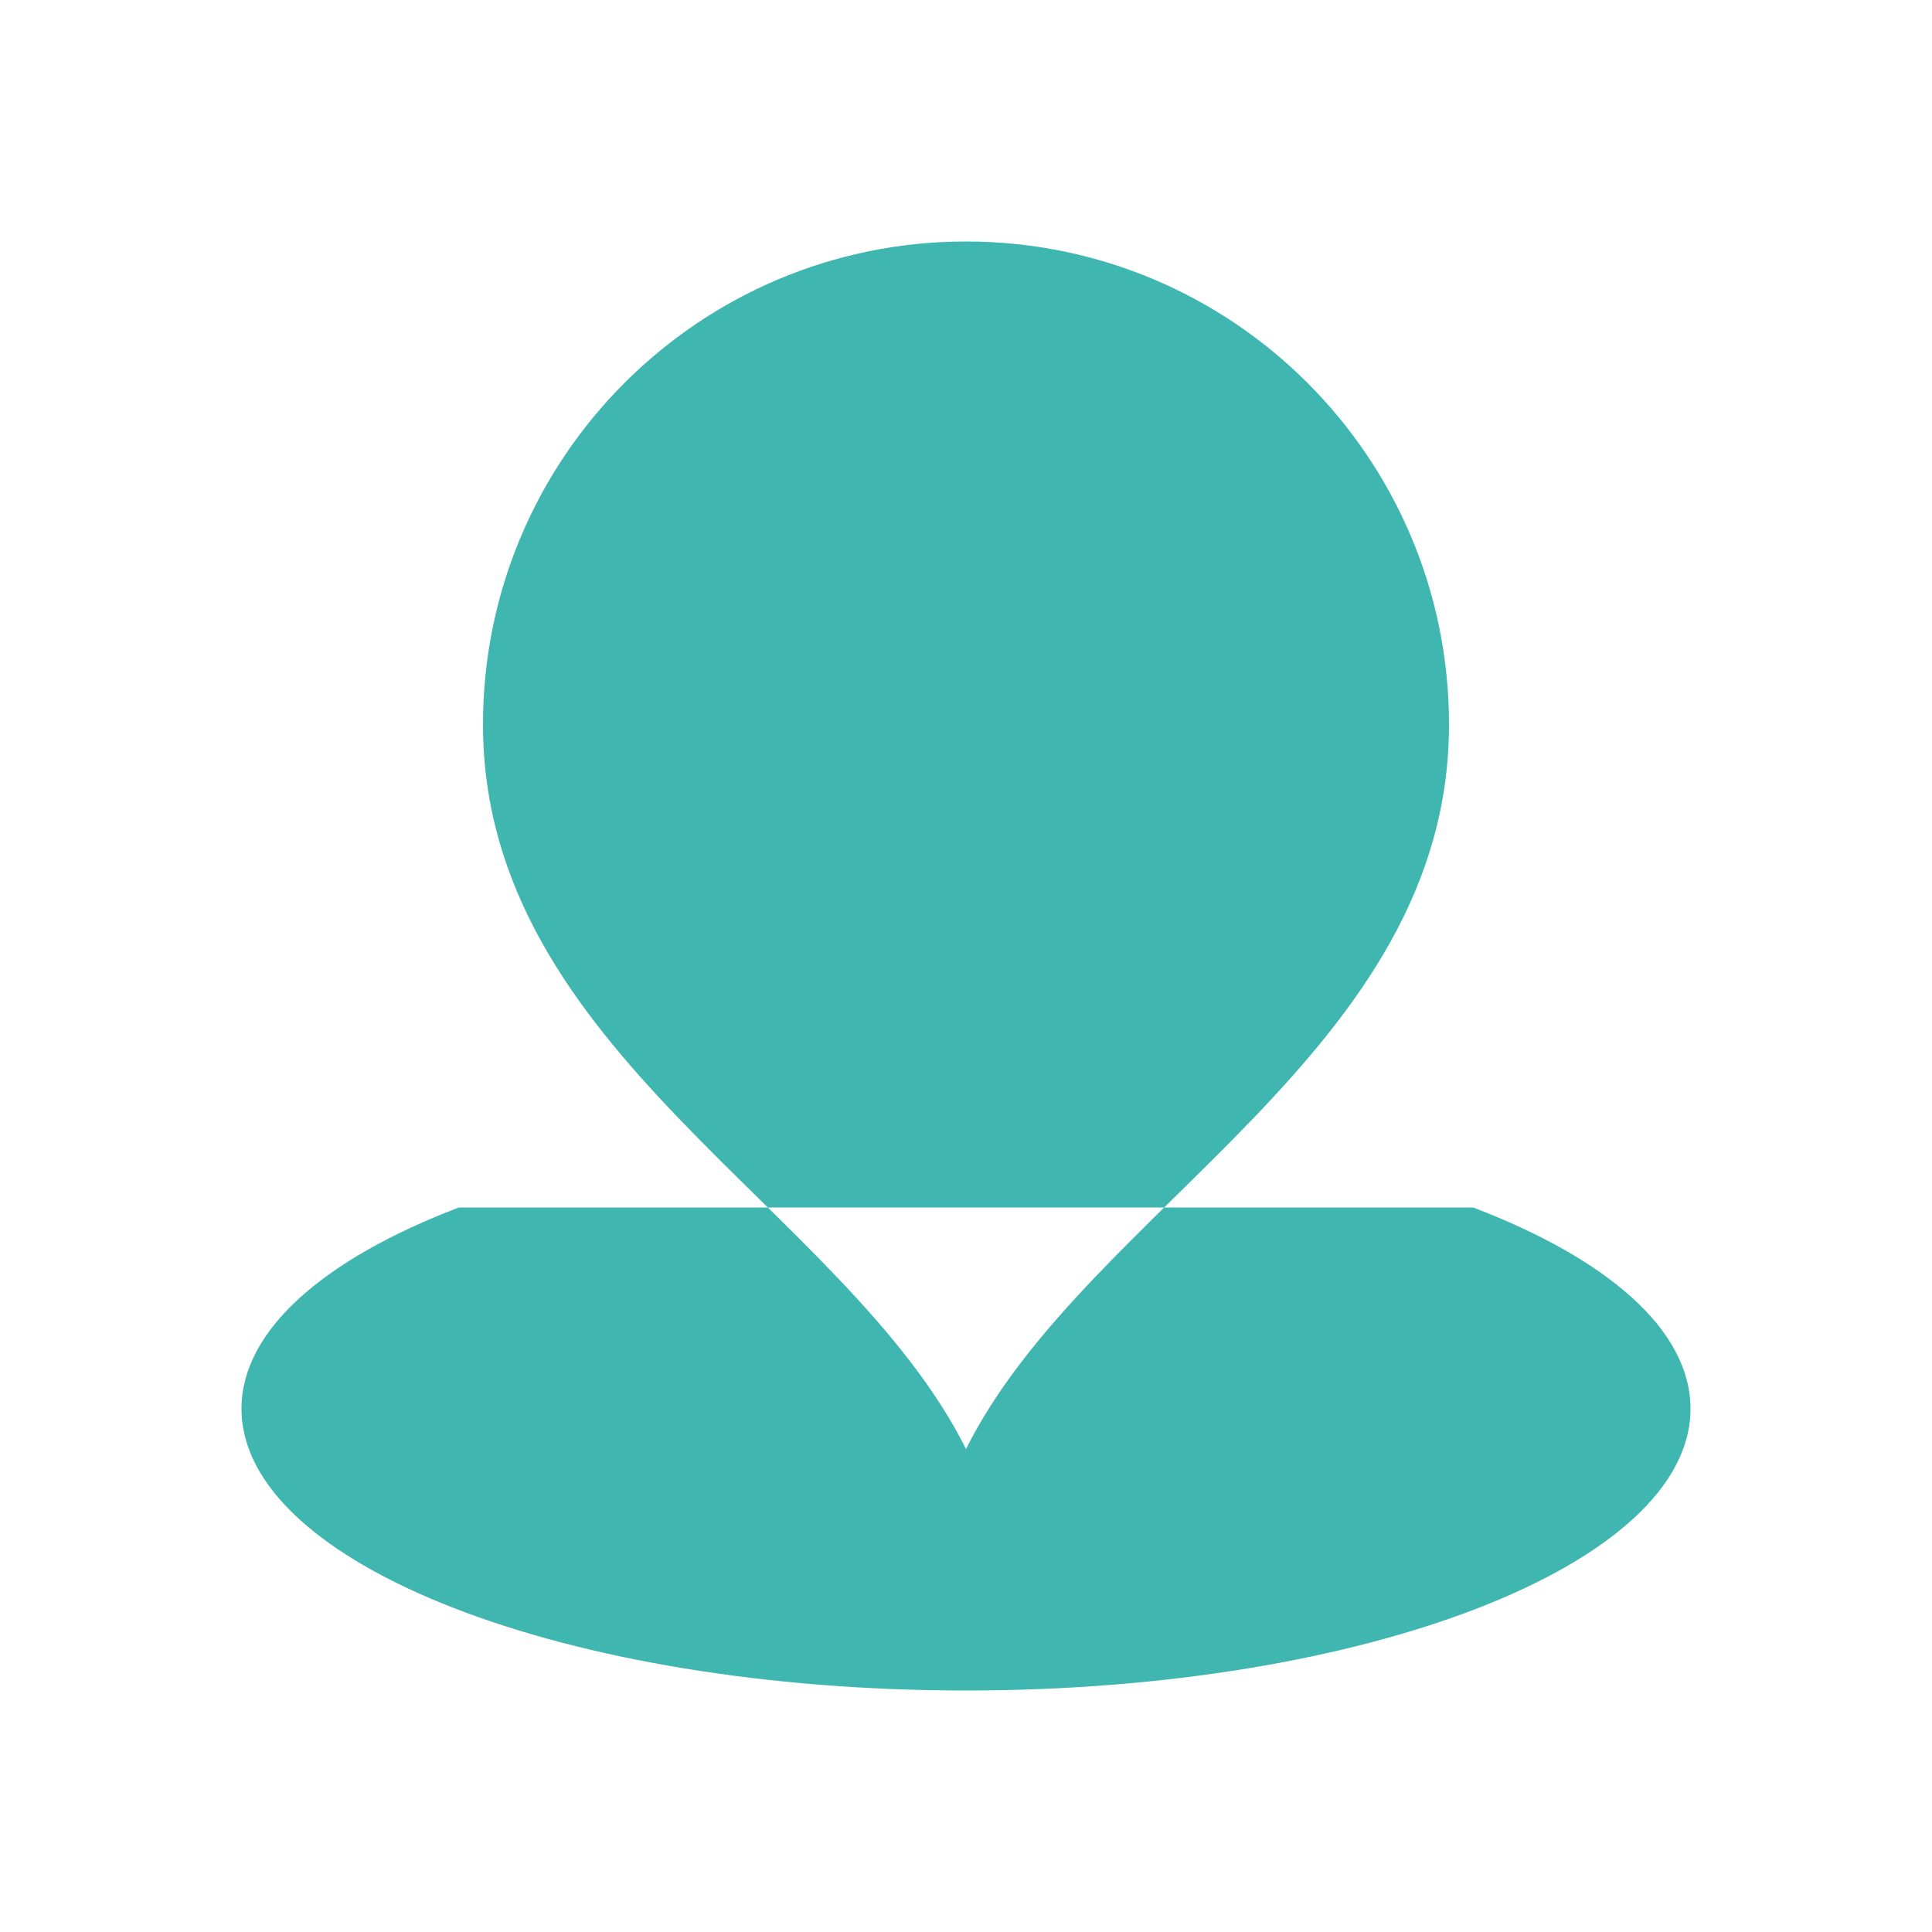
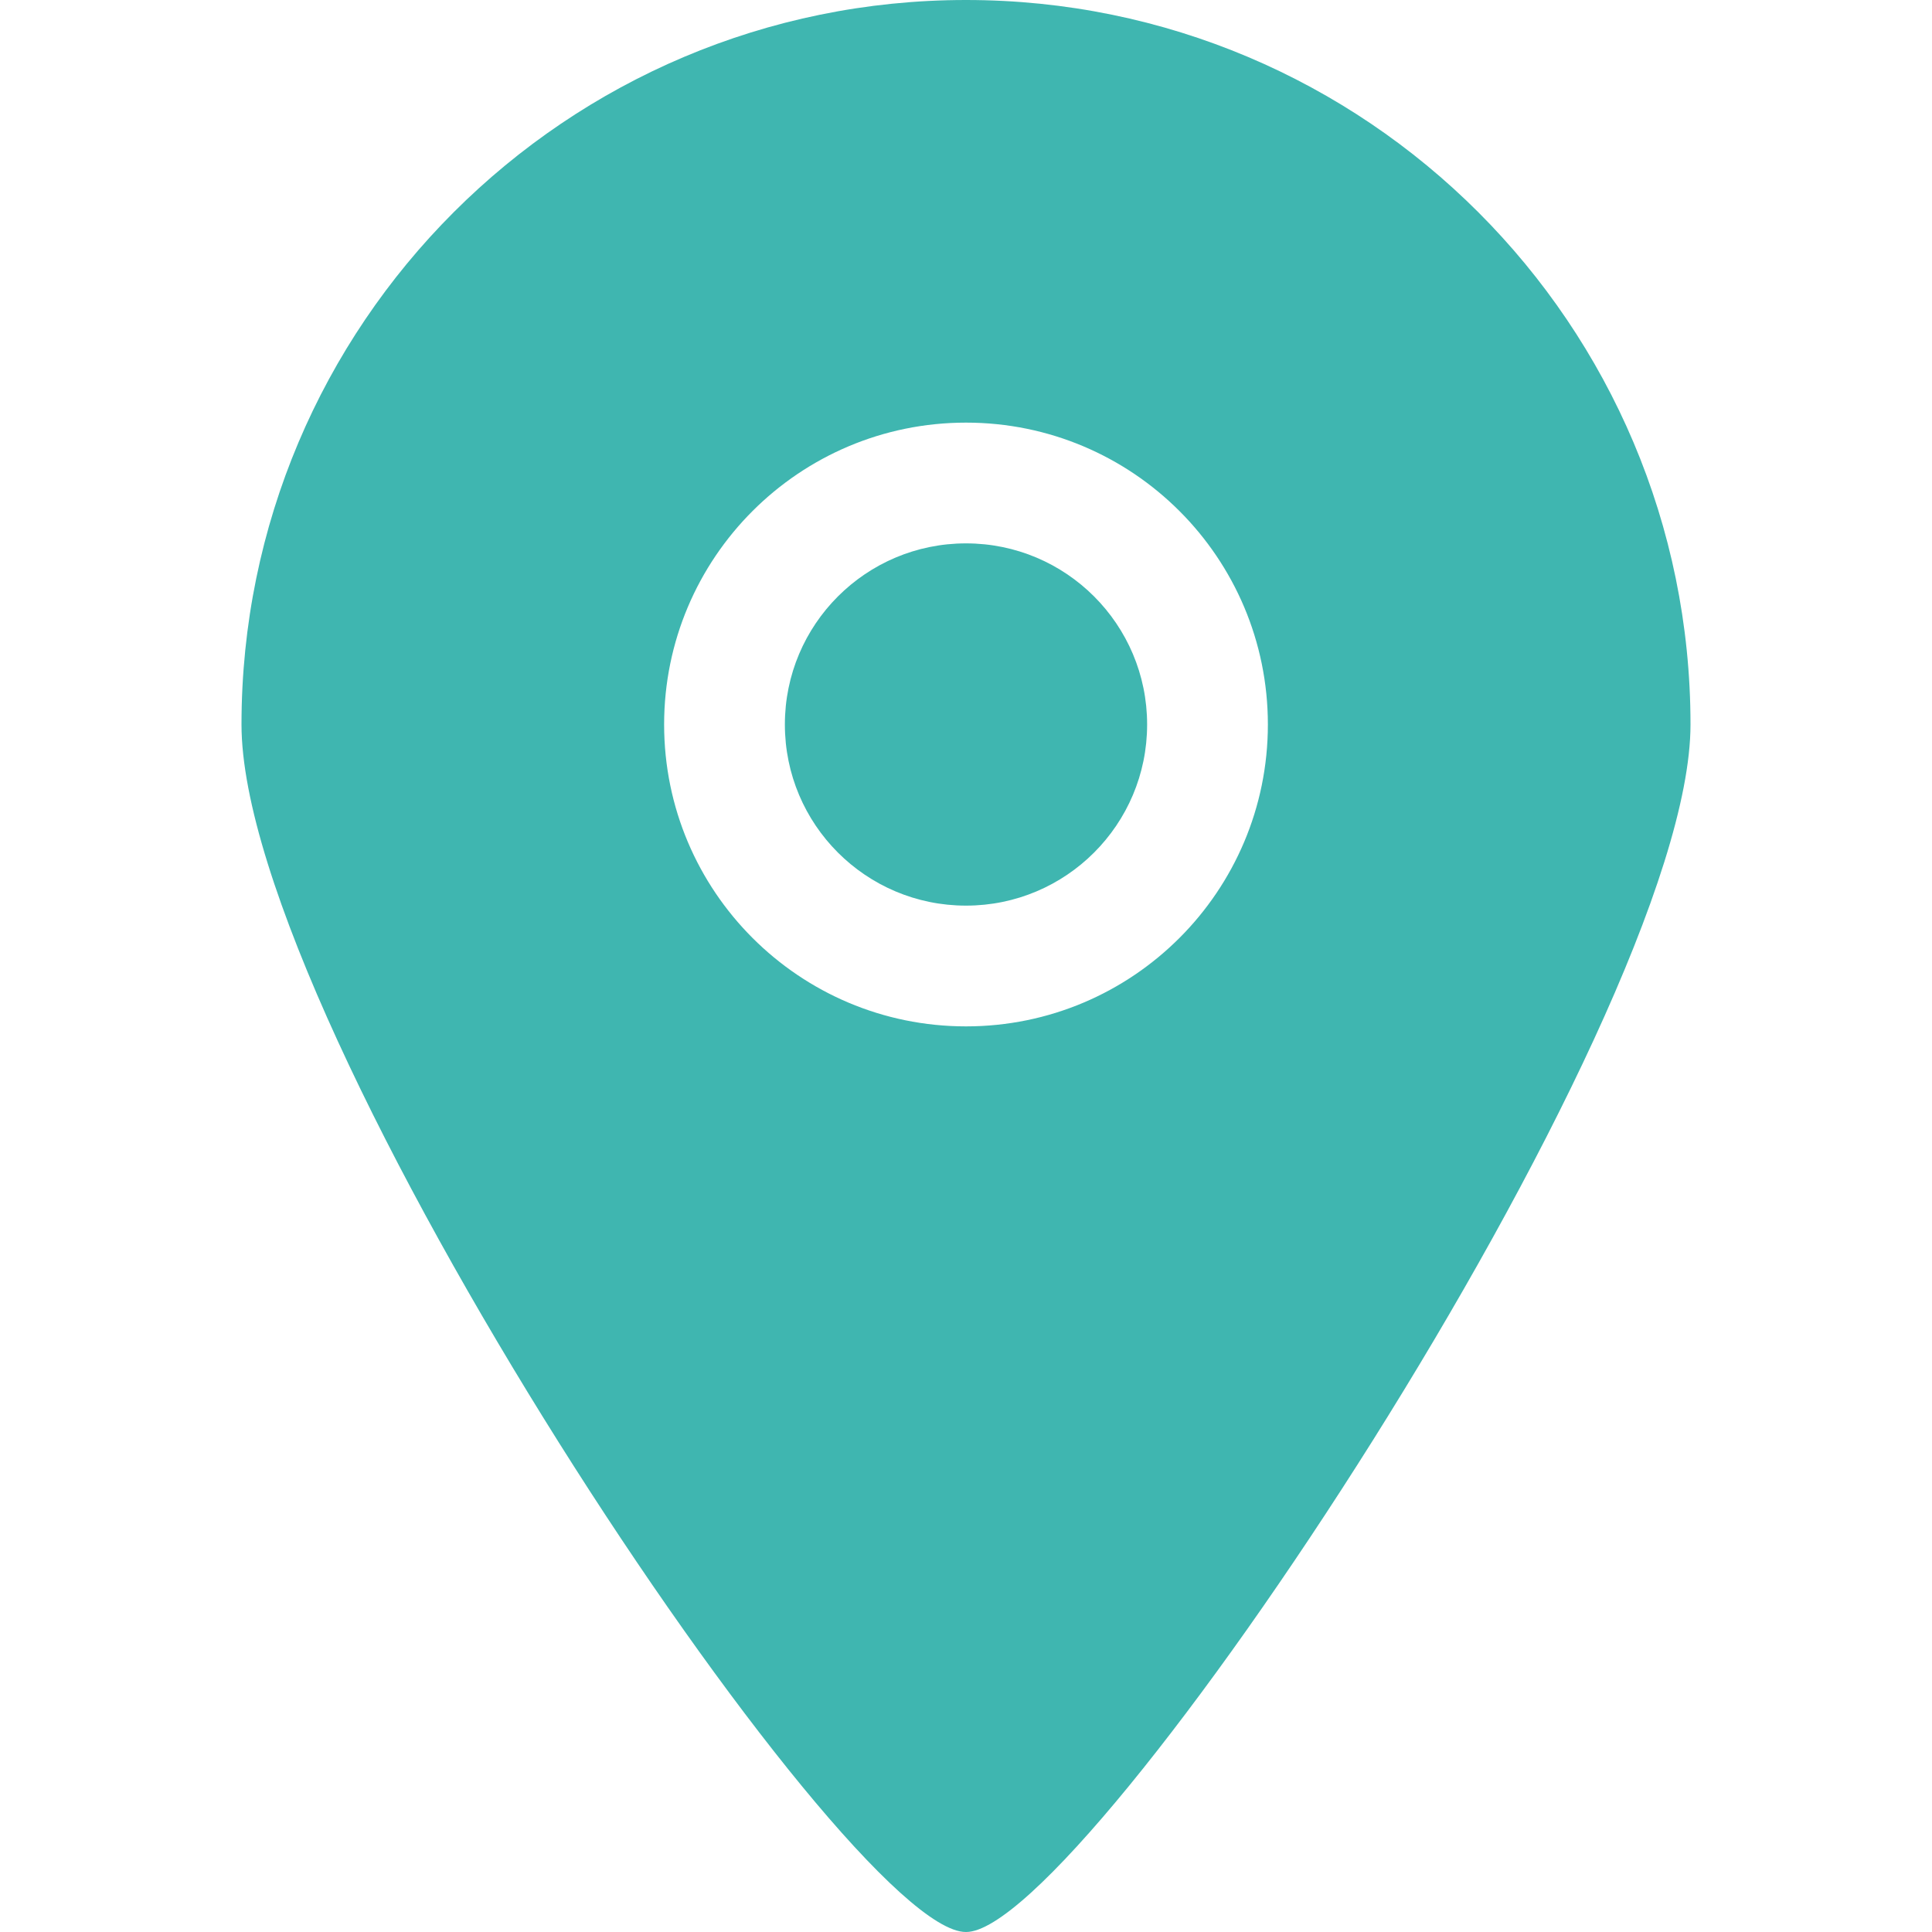
- <svg xmlns="http://www.w3.org/2000/svg" width="24" height="24" viewBox="0 0 24 24" fill="none">
-   <path d="M5.7 15C4.034 15.635 3 16.52 3 17.5C3 19.433 7.029 21 12 21C16.971 21 21 19.433 21 17.5C21 16.52 19.966 15.635 18.3 15M12 9H12.01M18 9C18 13.064 13.5 15 12 18C10.5 15 6 13.064 6 9C6 5.686 8.686 3 12 3C15.314 3 18 5.686 18 9ZM13 9C13 9.552 12.552 10 12 10C11.448 10 11 9.552 11 9C11 8.448 11.448 8 12 8C12.552 8 13 8.448 13 9Z" fill="#3fb6b0" />
+ <svg xmlns="http://www.w3.org/2000/svg" width="24" height="24" viewBox="-4 0 32 32" fill="none">
+   <g fill="#3fb6b0">
+     <g transform="translate(-106,-413)">
+       <path d="M118,422 C116.343,422 115,423.343 115,425 C115,426.657 116.343,428 118,428 C119.657,428 121,426.657 121,425 C121,423.343 119.657,422 118,422 L118,422 Z M118,430 C115.239,430 113,427.762 113,425 C113,422.238 115.239,420 118,420 C120.761,420 123,422.238 123,425 C123,427.762 120.761,430 118,430 L118,430 Z M118,413 C111.373,413 106,418.373 106,425 C106,430.018 116.005,445.011 118,445 C119.964,445.011 130,429.95 130,425 C130,418.373 124.627,413 118,413 L118,413 Z" fill="#3fb6b0" />
+     </g>
+   </g>
</svg>
